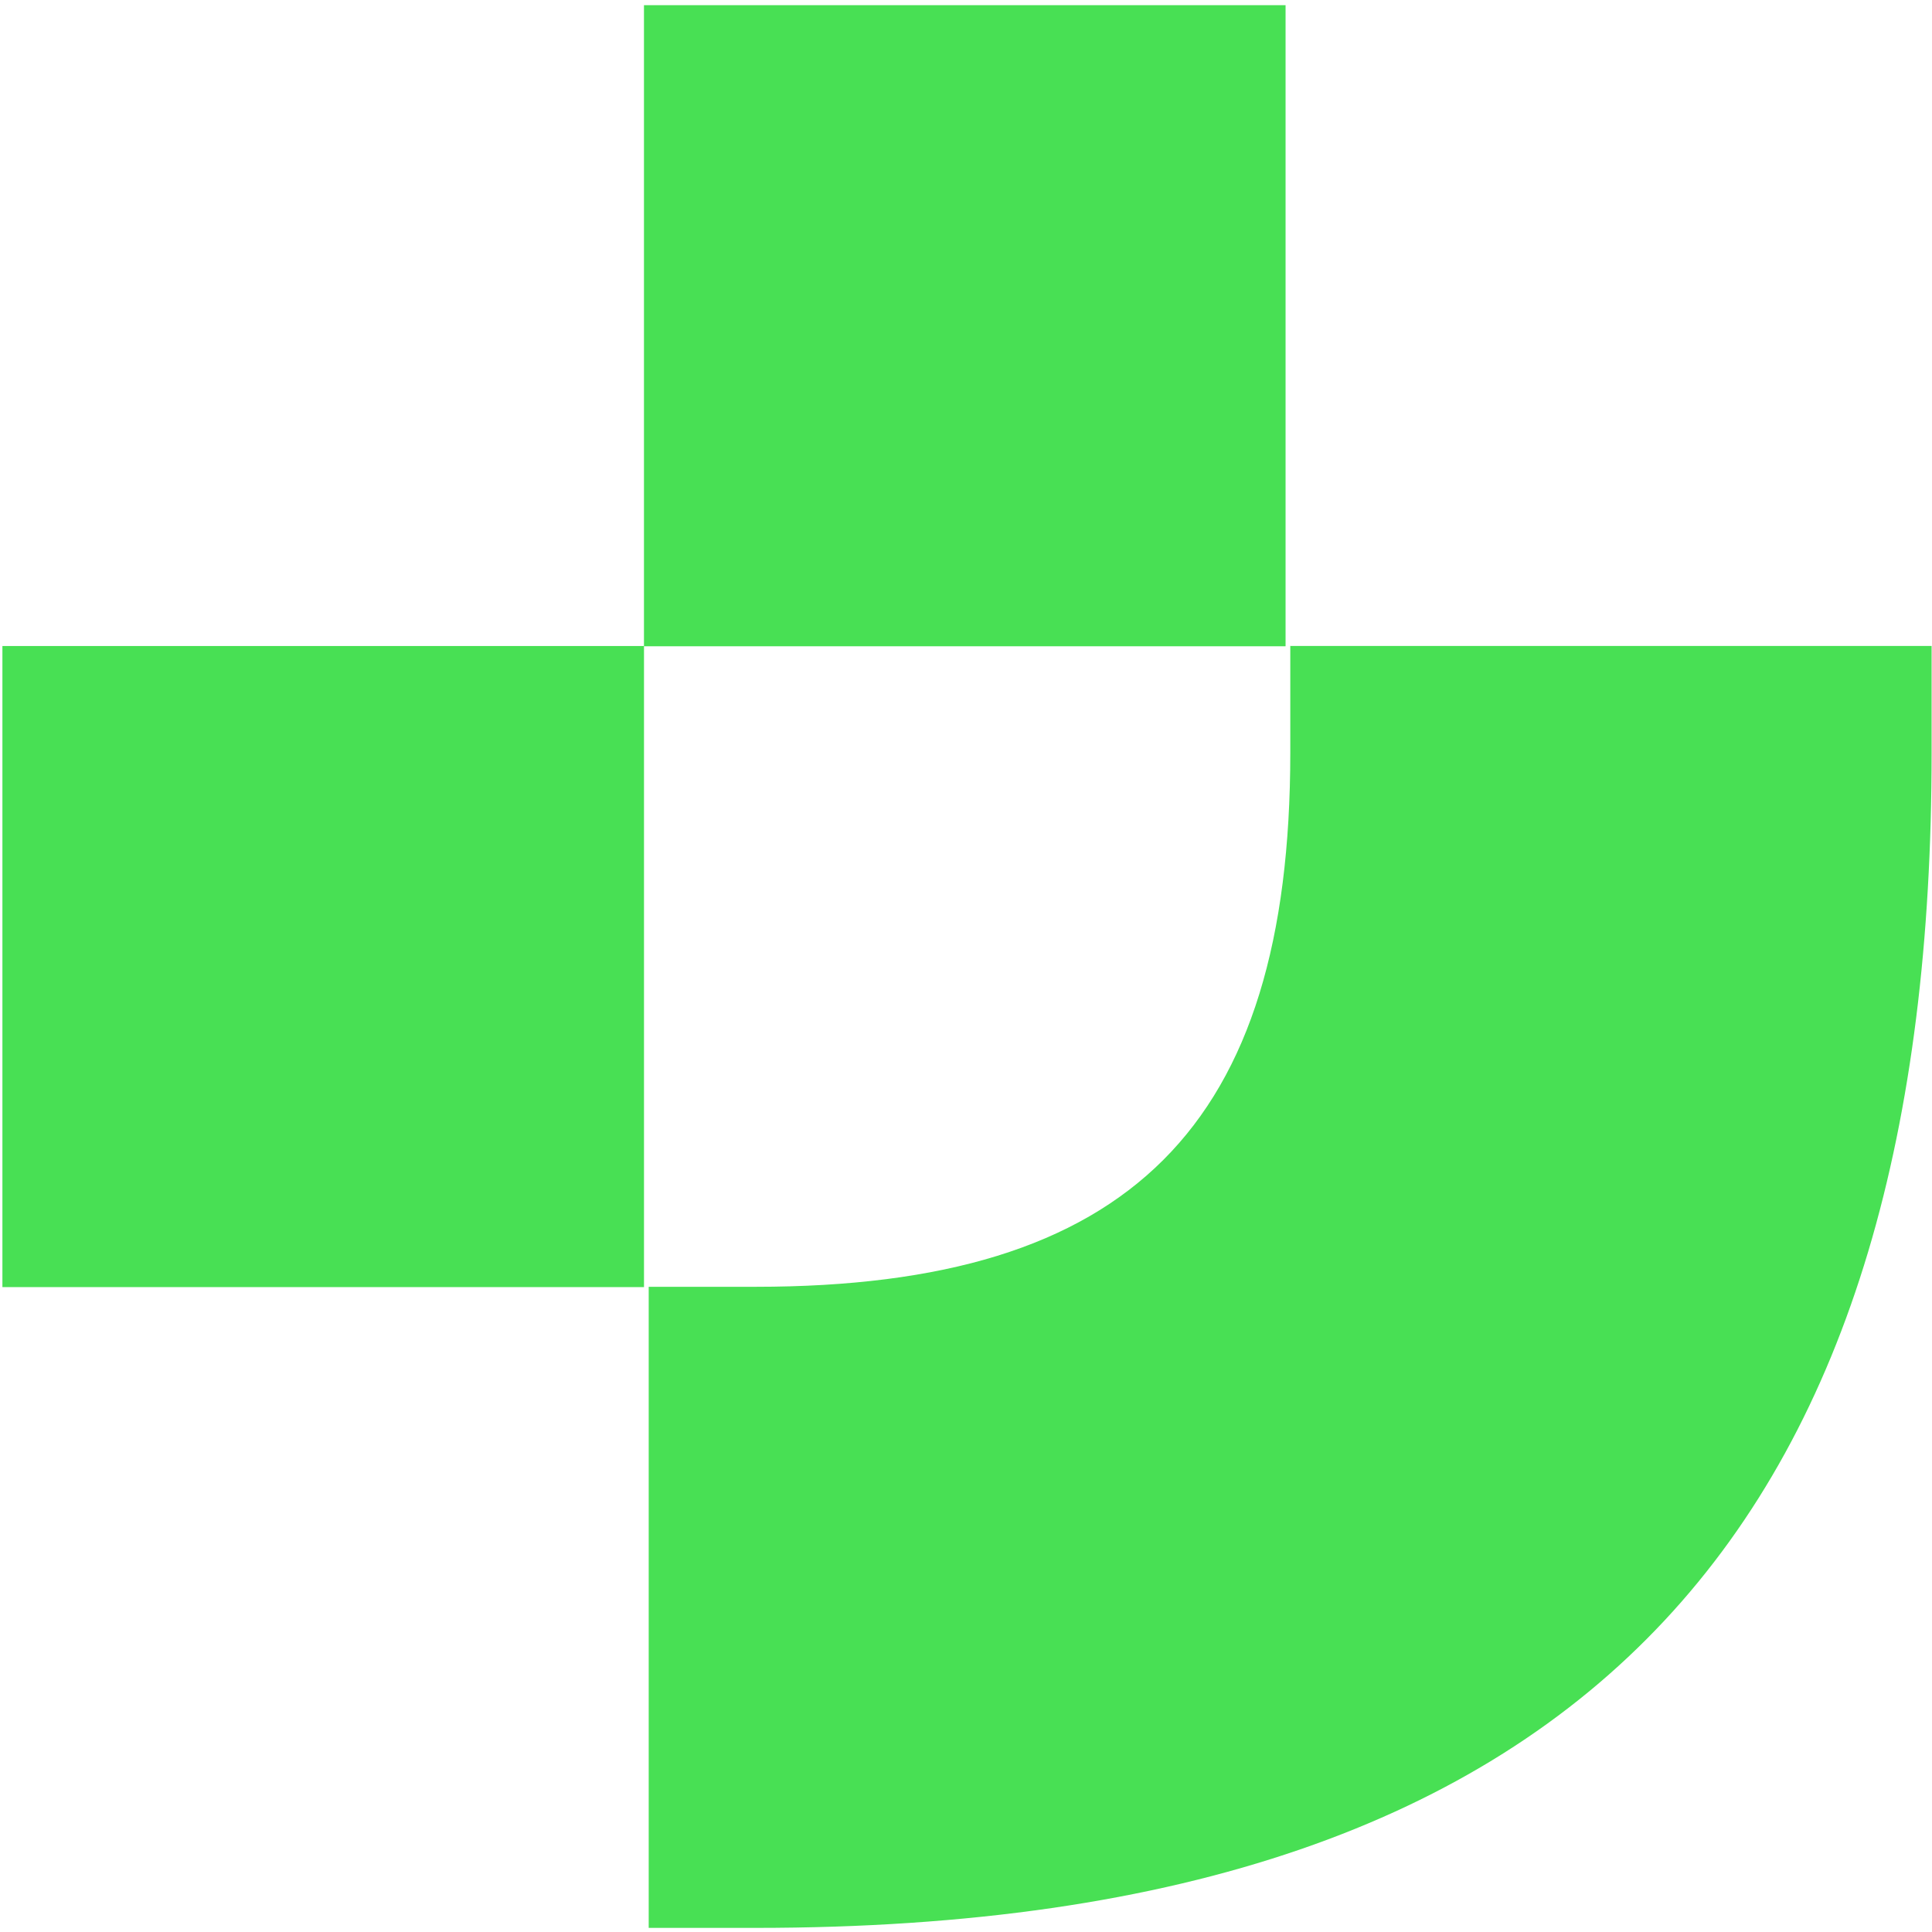
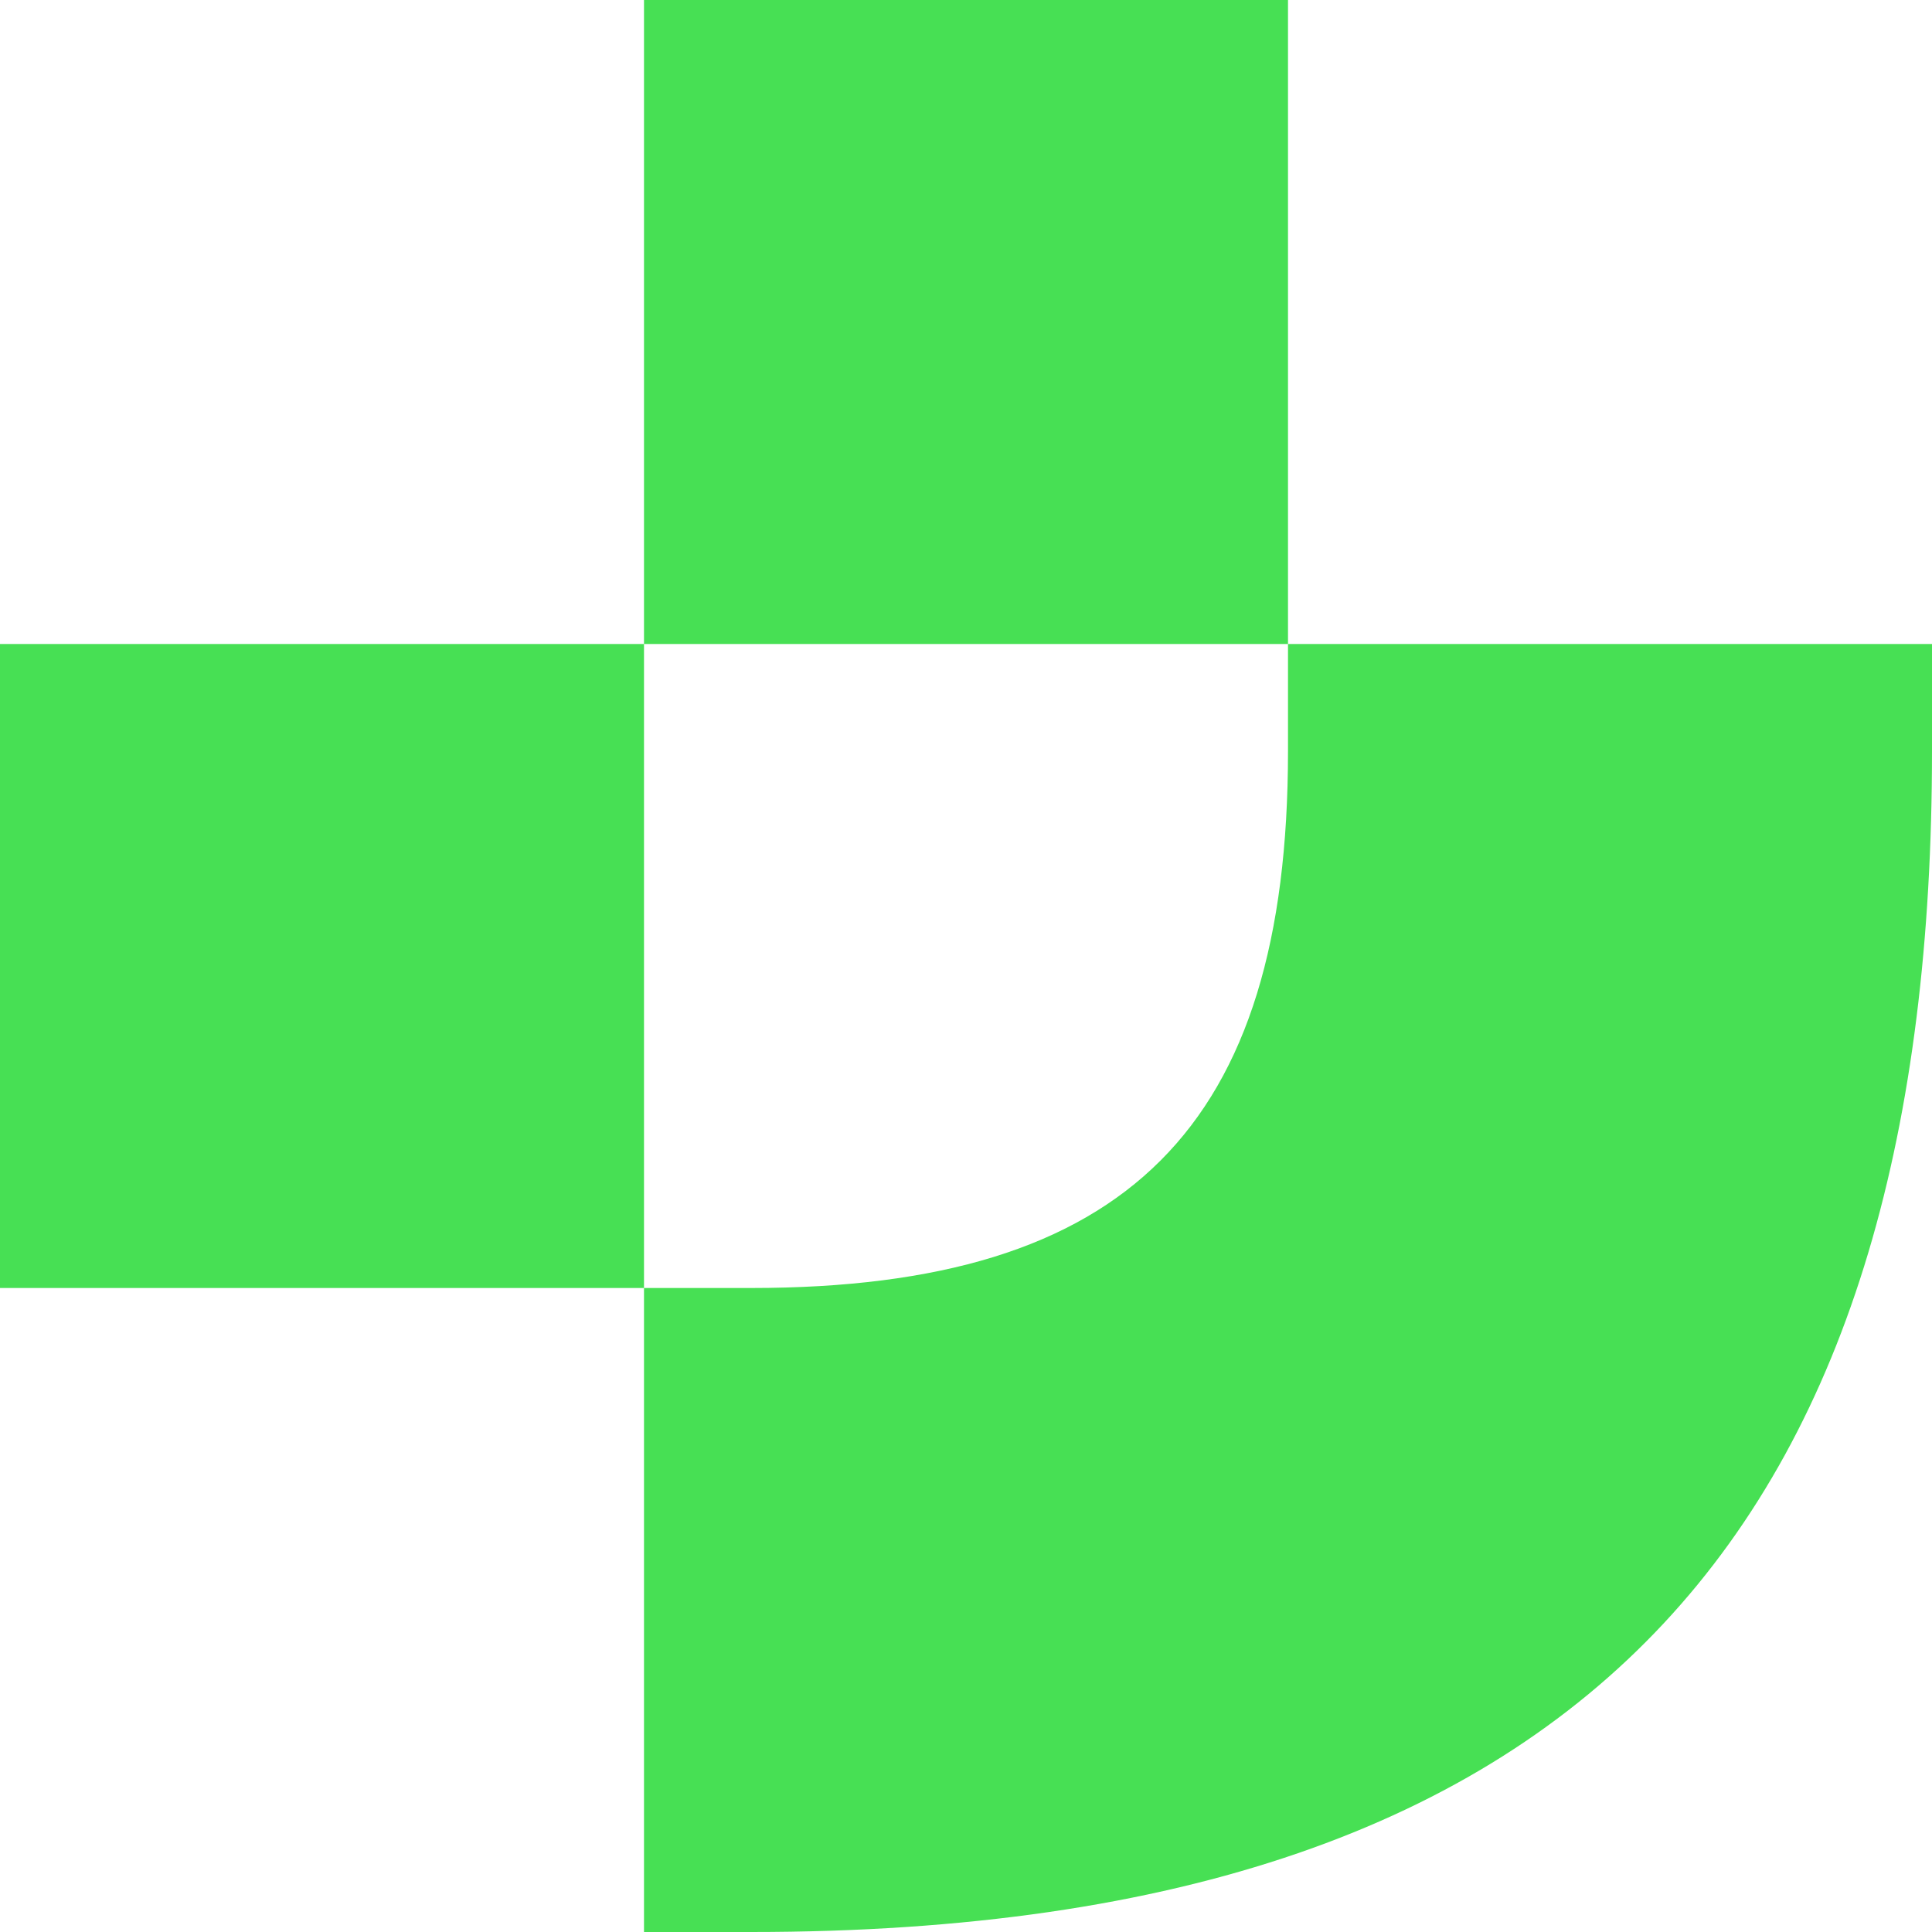
- <svg xmlns="http://www.w3.org/2000/svg" width="69" height="69" viewBox="0 0 69 69" fill="none">
-   <path d="M46.072 23.07H68.986V26.886C68.986 53.589 57.529 68.853 26.987 68.853H23.168V45.957H26.987C40.353 45.957 46.082 40.233 46.082 26.877V23.061L46.072 23.07Z" fill="#48E054" />
-   <path d="M23 23.072H0.086V45.968H23V23.072Z" fill="#48E054" />
-   <path d="M45.913 0.185H22.999V23.081H45.913V0.185Z" fill="#48E054" />
+ <svg xmlns="http://www.w3.org/2000/svg" height="1em" style="flex:none;line-height:1" viewBox="0 0 24 24" width="1em">
+   <path d="M24 9.333C24 18.666 20 24 9.333 24H8v-8h1.333C14 16 16 14 16 9.333V8h8v1.333zM8 16H0V8h8v8zM16 8H8V0h8v8z" fill="#47E054" />
</svg>
